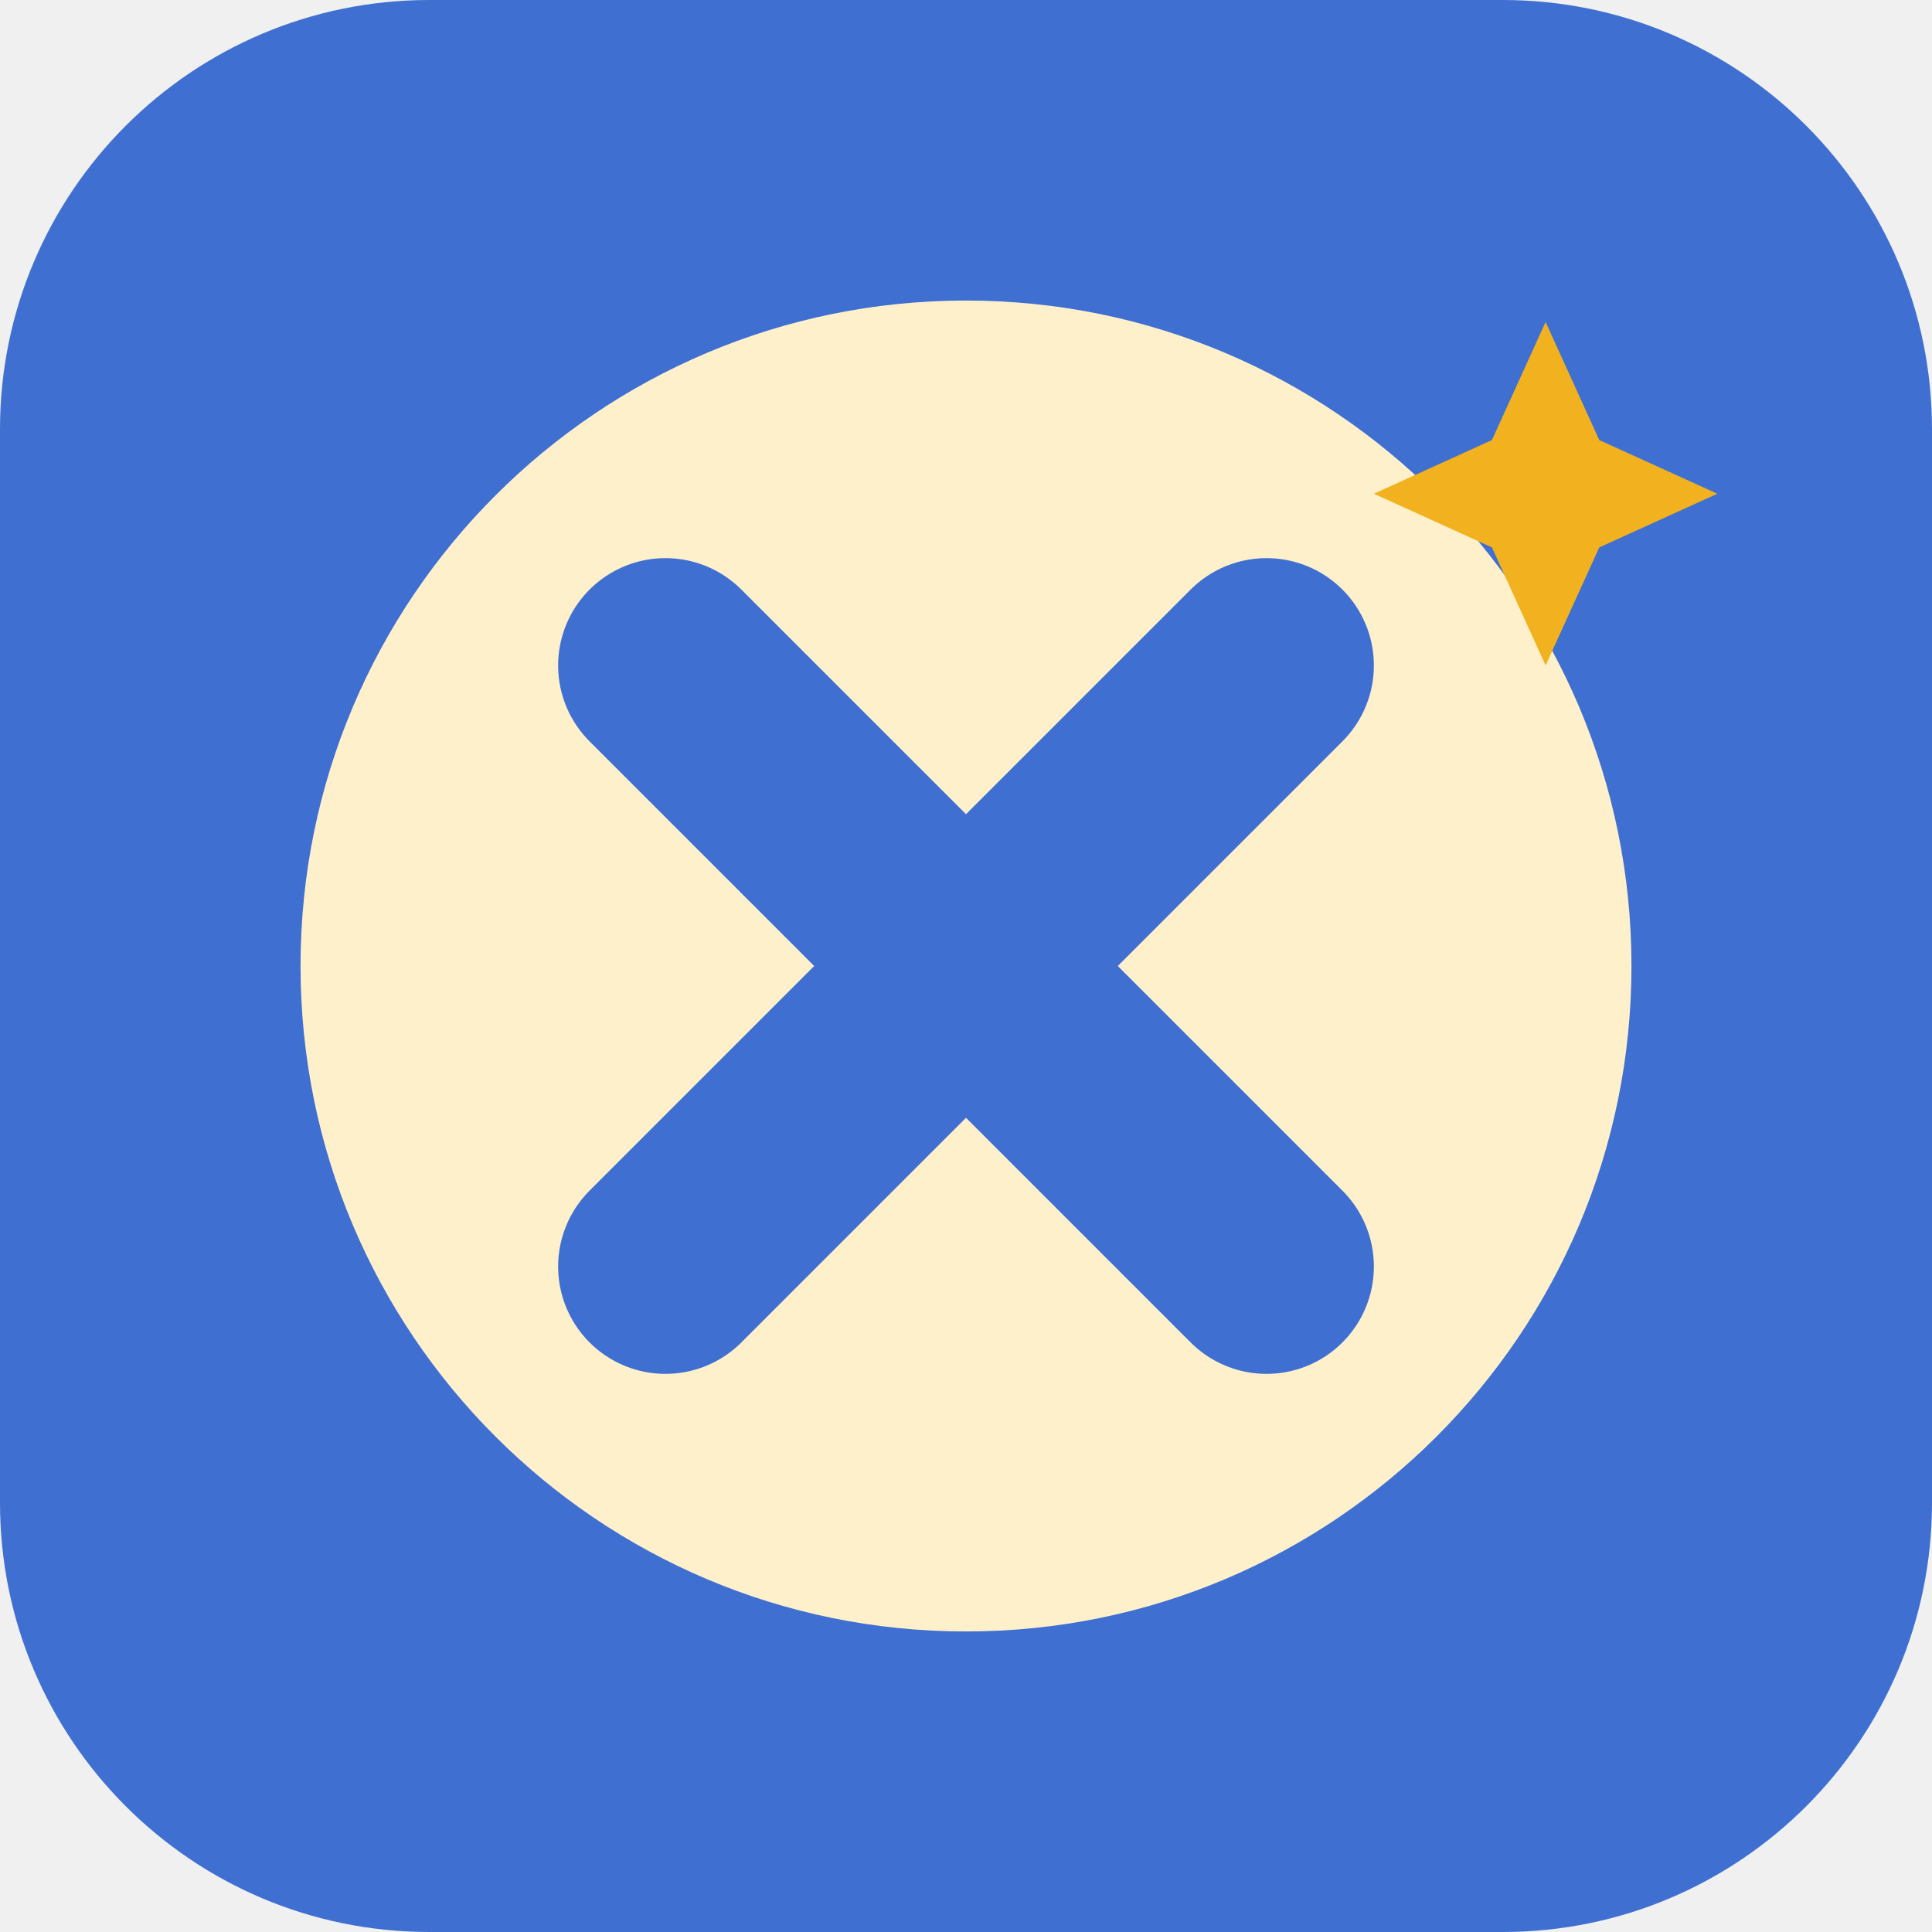
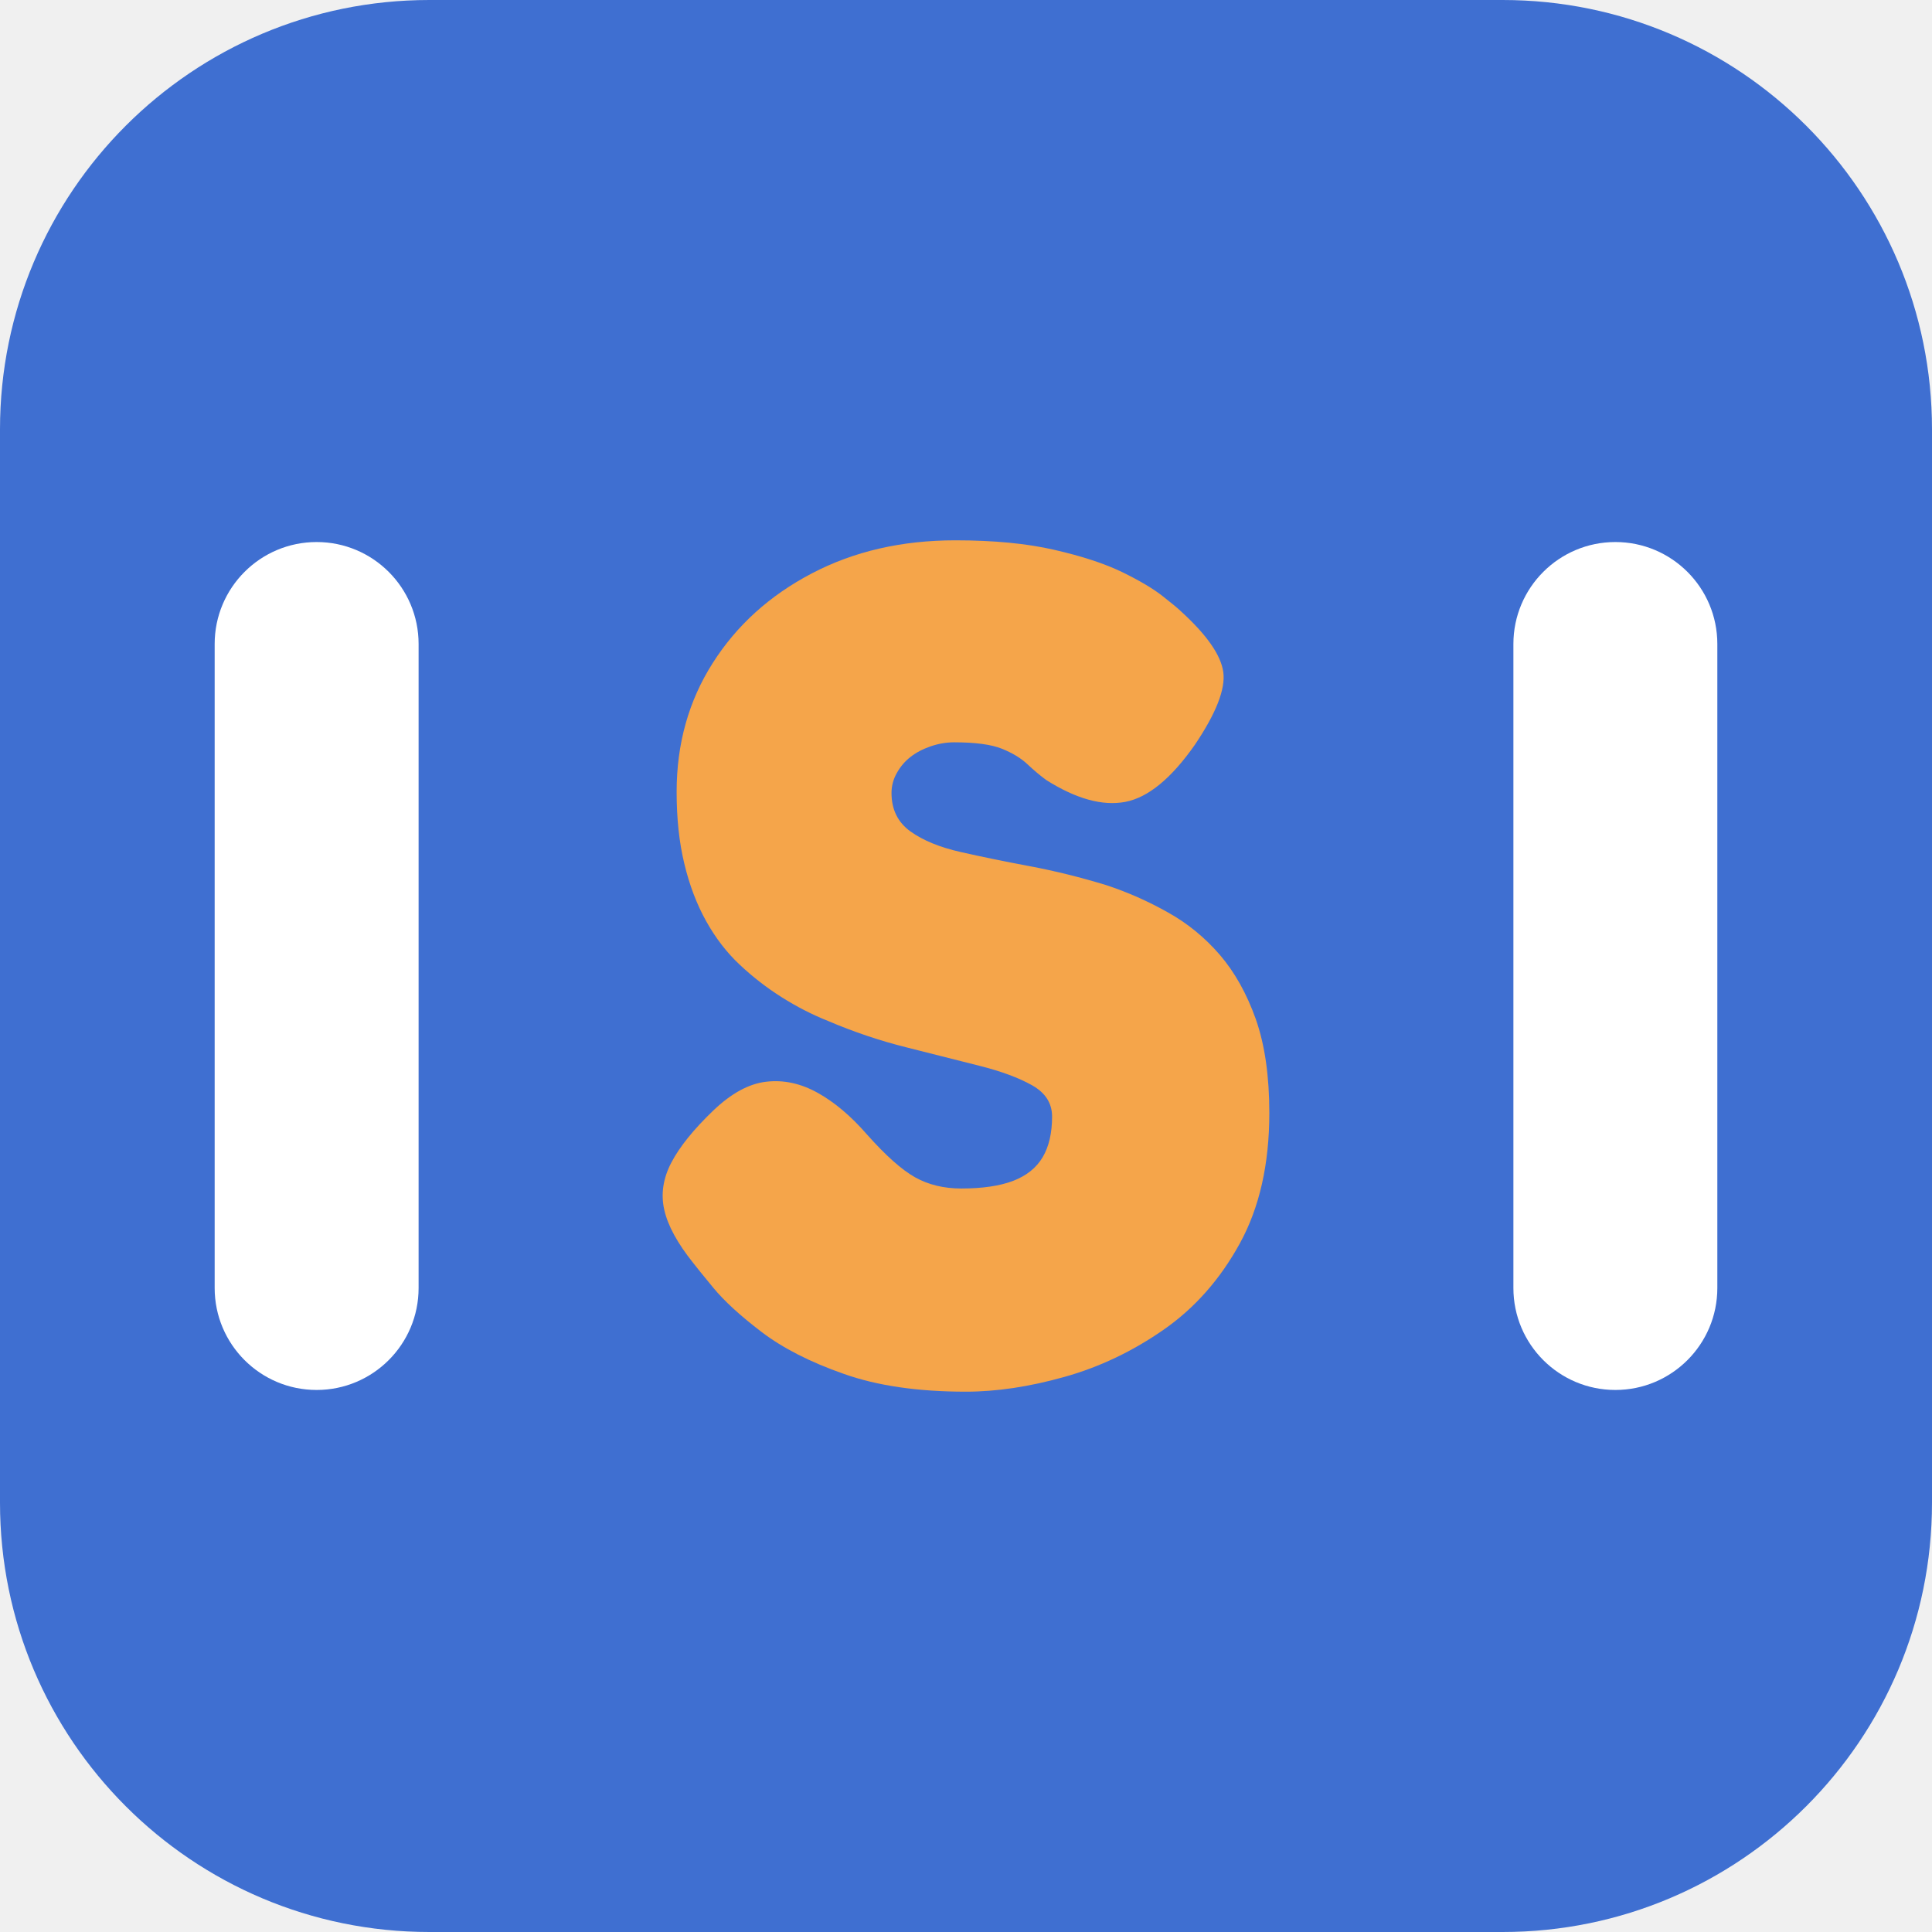
<svg xmlns="http://www.w3.org/2000/svg" viewBox="0 0 180 180">
  <rect width="180" height="180" rx="40" fill="#3F6FD1" />
-   <circle cx="90" cy="90" r="62" fill="#FFF0CC" />
-   <path d="M62 62l56 56M118 62l-56 56" stroke="#3F6FD1" stroke-width="20" stroke-linecap="round" />
-   <path d="M144 30l5 11 11 5-11 5-5 11-5-11-11-5 11-5z" fill="#F2B21F" />
+   <rect x="20" y="50.5" width="19" height="79" rx="9.5" fill="#FFFFFF" />
+   <rect x="141" y="50.5" width="19" height="79" rx="9.5" fill="#FFFFFF" />
+   <path fill="#F5A54A" d="M89.99 129.66Q83.28 129.66 78.61 128Q73.93 126.36 70.96 124.1Q67.99 121.84 66.45 119.97Q64.91 118.1 64.58 117.66Q62.38 114.91 61.89 112.72Q61.39 110.52 62.55 108.31Q63.7 106.11 66.45 103.47Q68.98 101.05 71.4 100.78Q73.82 100.5 76.19 101.82Q78.55 103.14 80.75 105.67Q83.39 108.64 85.26 109.69Q87.13 110.73 89.55 110.73Q92.52 110.73 94.39 110.02Q96.26 109.3 97.14 107.82Q98.02 106.33 98.02 104.03Q98.02 102.16 96.15 101.11Q94.28 100.06 91.26 99.3Q88.23 98.53 84.49 97.59Q80.75 96.66 77.12 95.11Q74.92 94.23 72.83 92.91Q70.74 91.59 68.93 89.89Q67.11 88.19 65.79 85.82Q64.47 83.45 63.76 80.48Q63.04 77.52 63.04 73.78Q63.04 67.06 66.4 61.78Q69.75 56.5 75.64 53.42Q81.52 50.34 89 50.34Q94.39 50.34 98.24 51.23Q102.09 52.11 104.57 53.31Q107.04 54.52 108.36 55.57Q109.68 56.61 110.01 56.94Q113.64 60.24 113.97 62.61Q114.3 64.97 111.33 69.38Q108.03 74.1 104.84 74.71Q101.65 75.31 97.47 72.67Q96.59 72.02 95.71 71.19Q94.83 70.36 93.35 69.76Q91.86 69.16 88.89 69.16Q87.79 69.16 86.69 69.54Q85.59 69.92 84.82 70.53Q84.05 71.13 83.56 72.01Q83.06 72.89 83.06 73.88Q83.06 76.19 84.82 77.46Q86.58 78.72 89.5 79.38Q92.41 80.04 95.93 80.7Q99.45 81.36 103.08 82.47Q106.05 83.45 108.8 85Q111.55 86.53 113.64 88.95Q115.73 91.38 117 94.95Q118.26 98.53 118.26 103.69Q118.26 110.84 115.51 115.85Q112.76 120.86 108.42 123.88Q104.07 126.91 99.18 128.28Q94.28 129.66 89.99 129.66Z" />
</svg>
